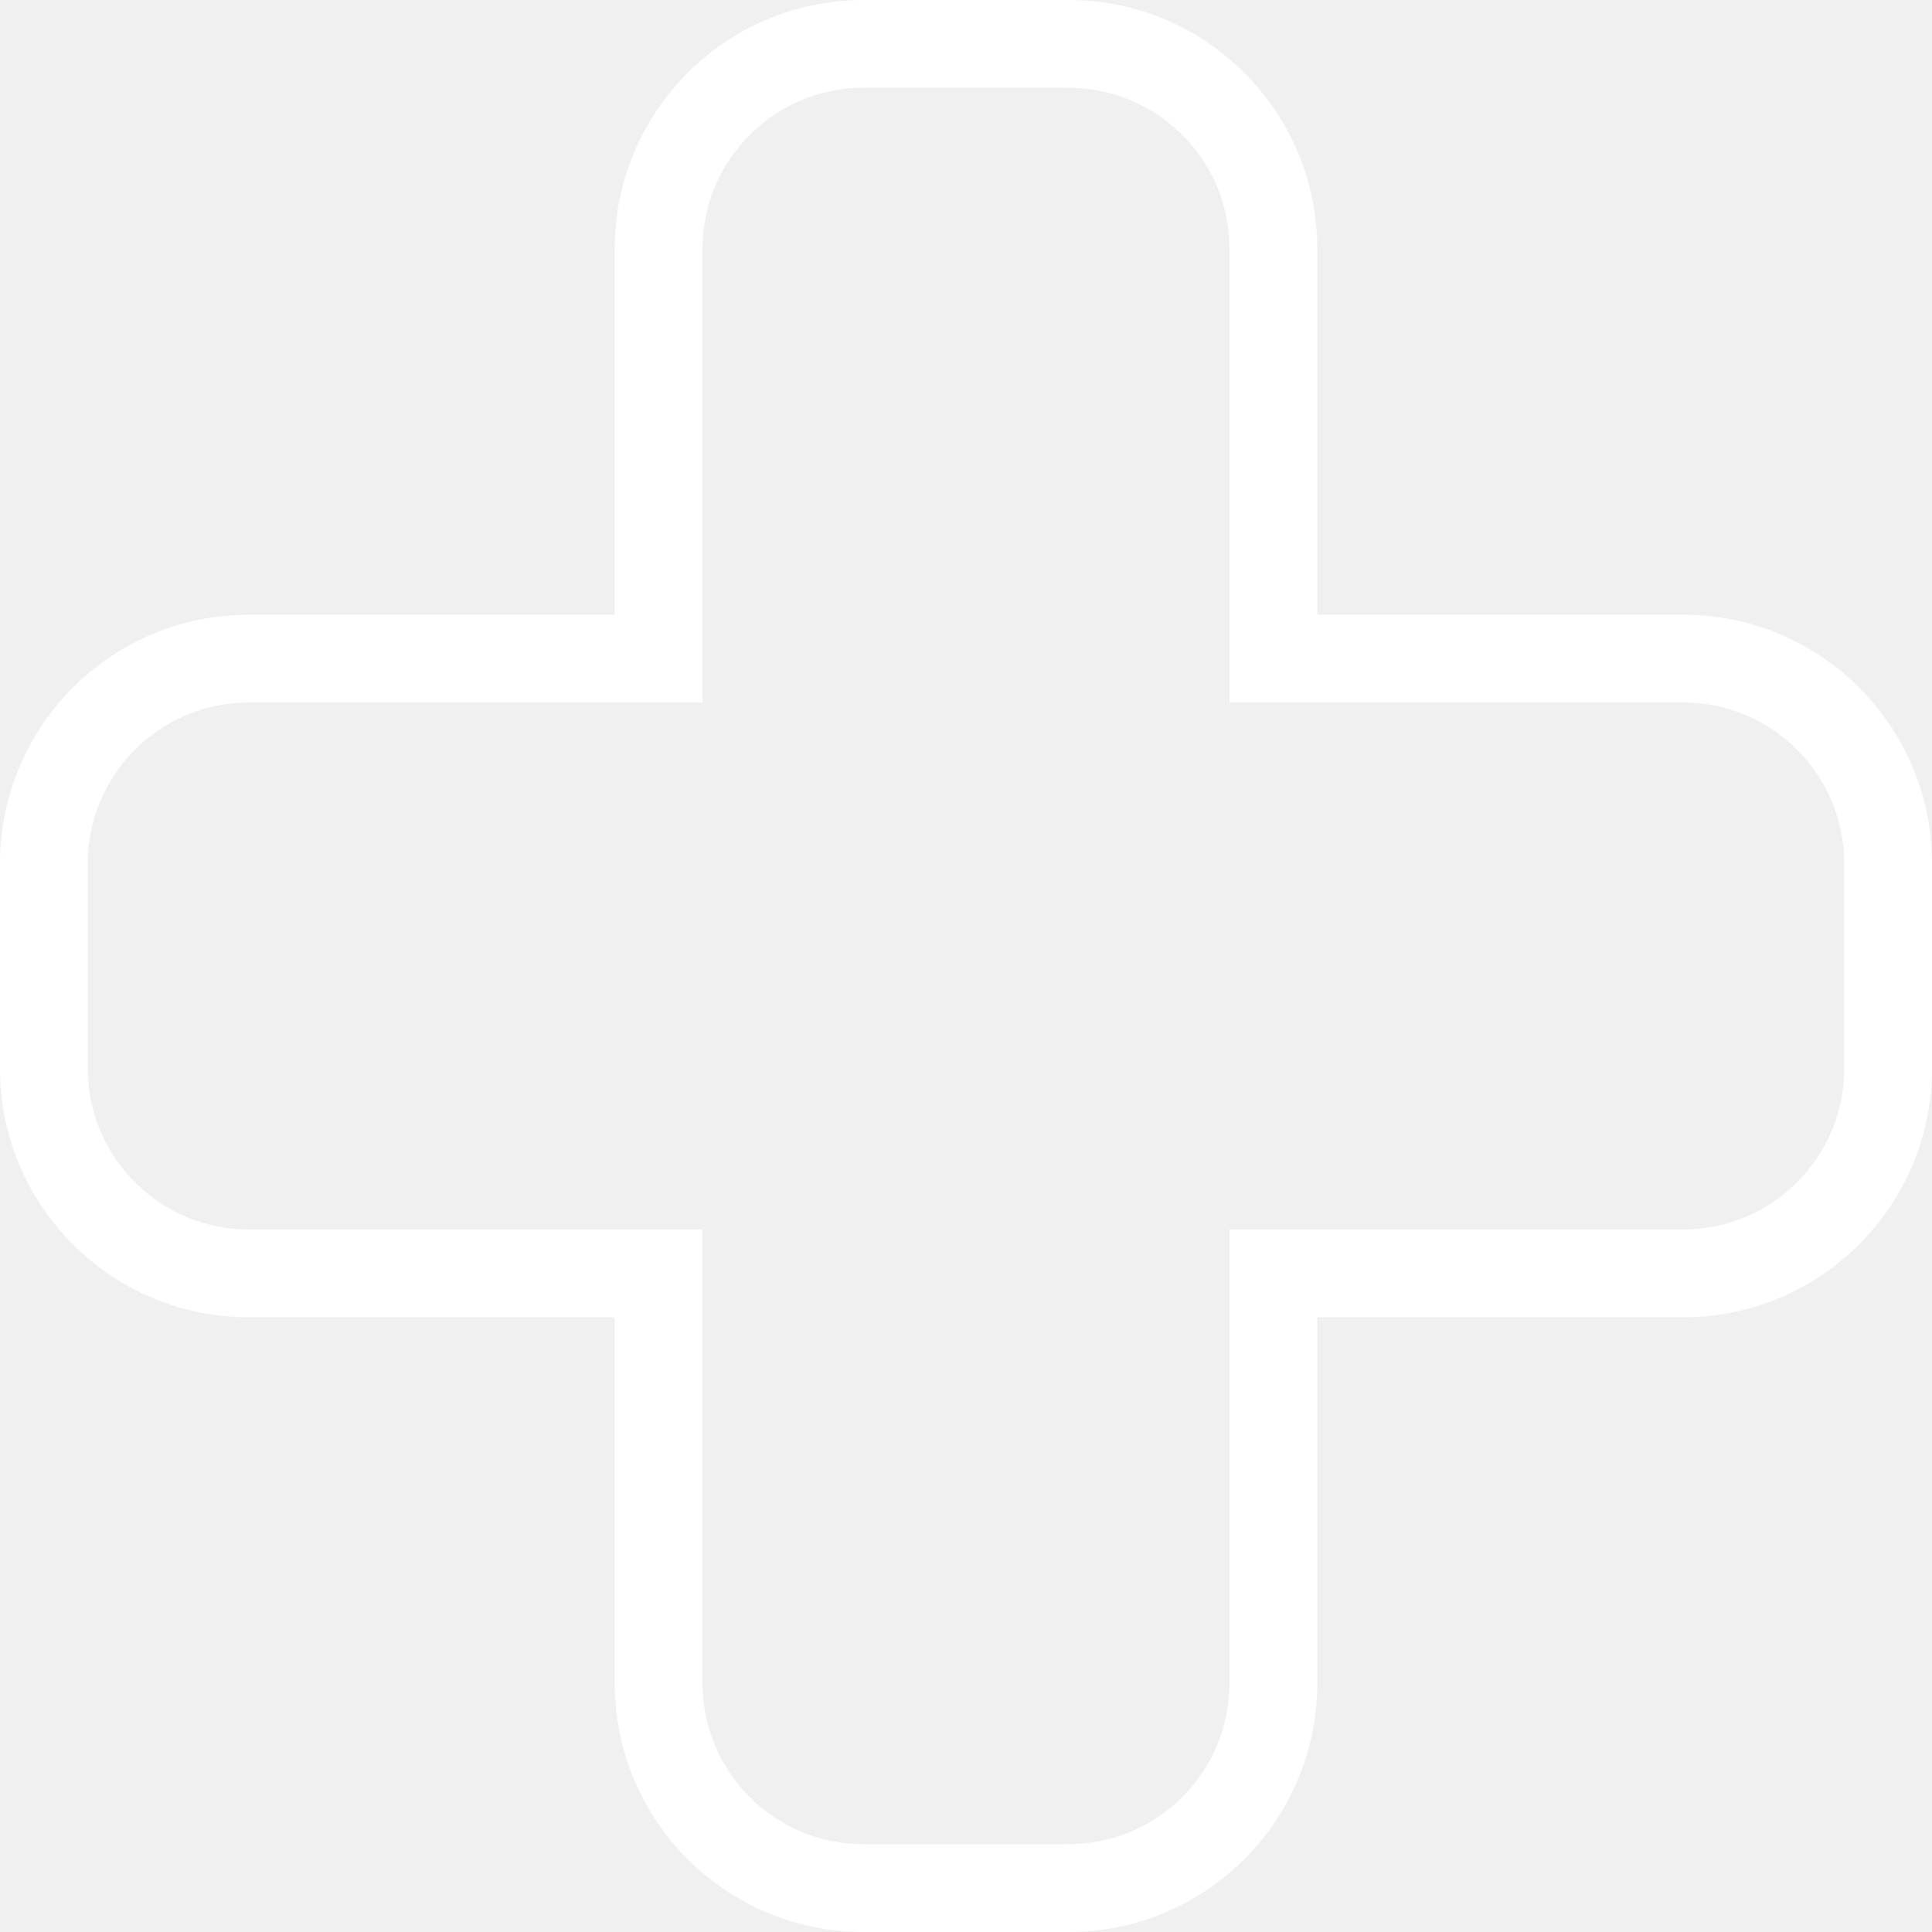
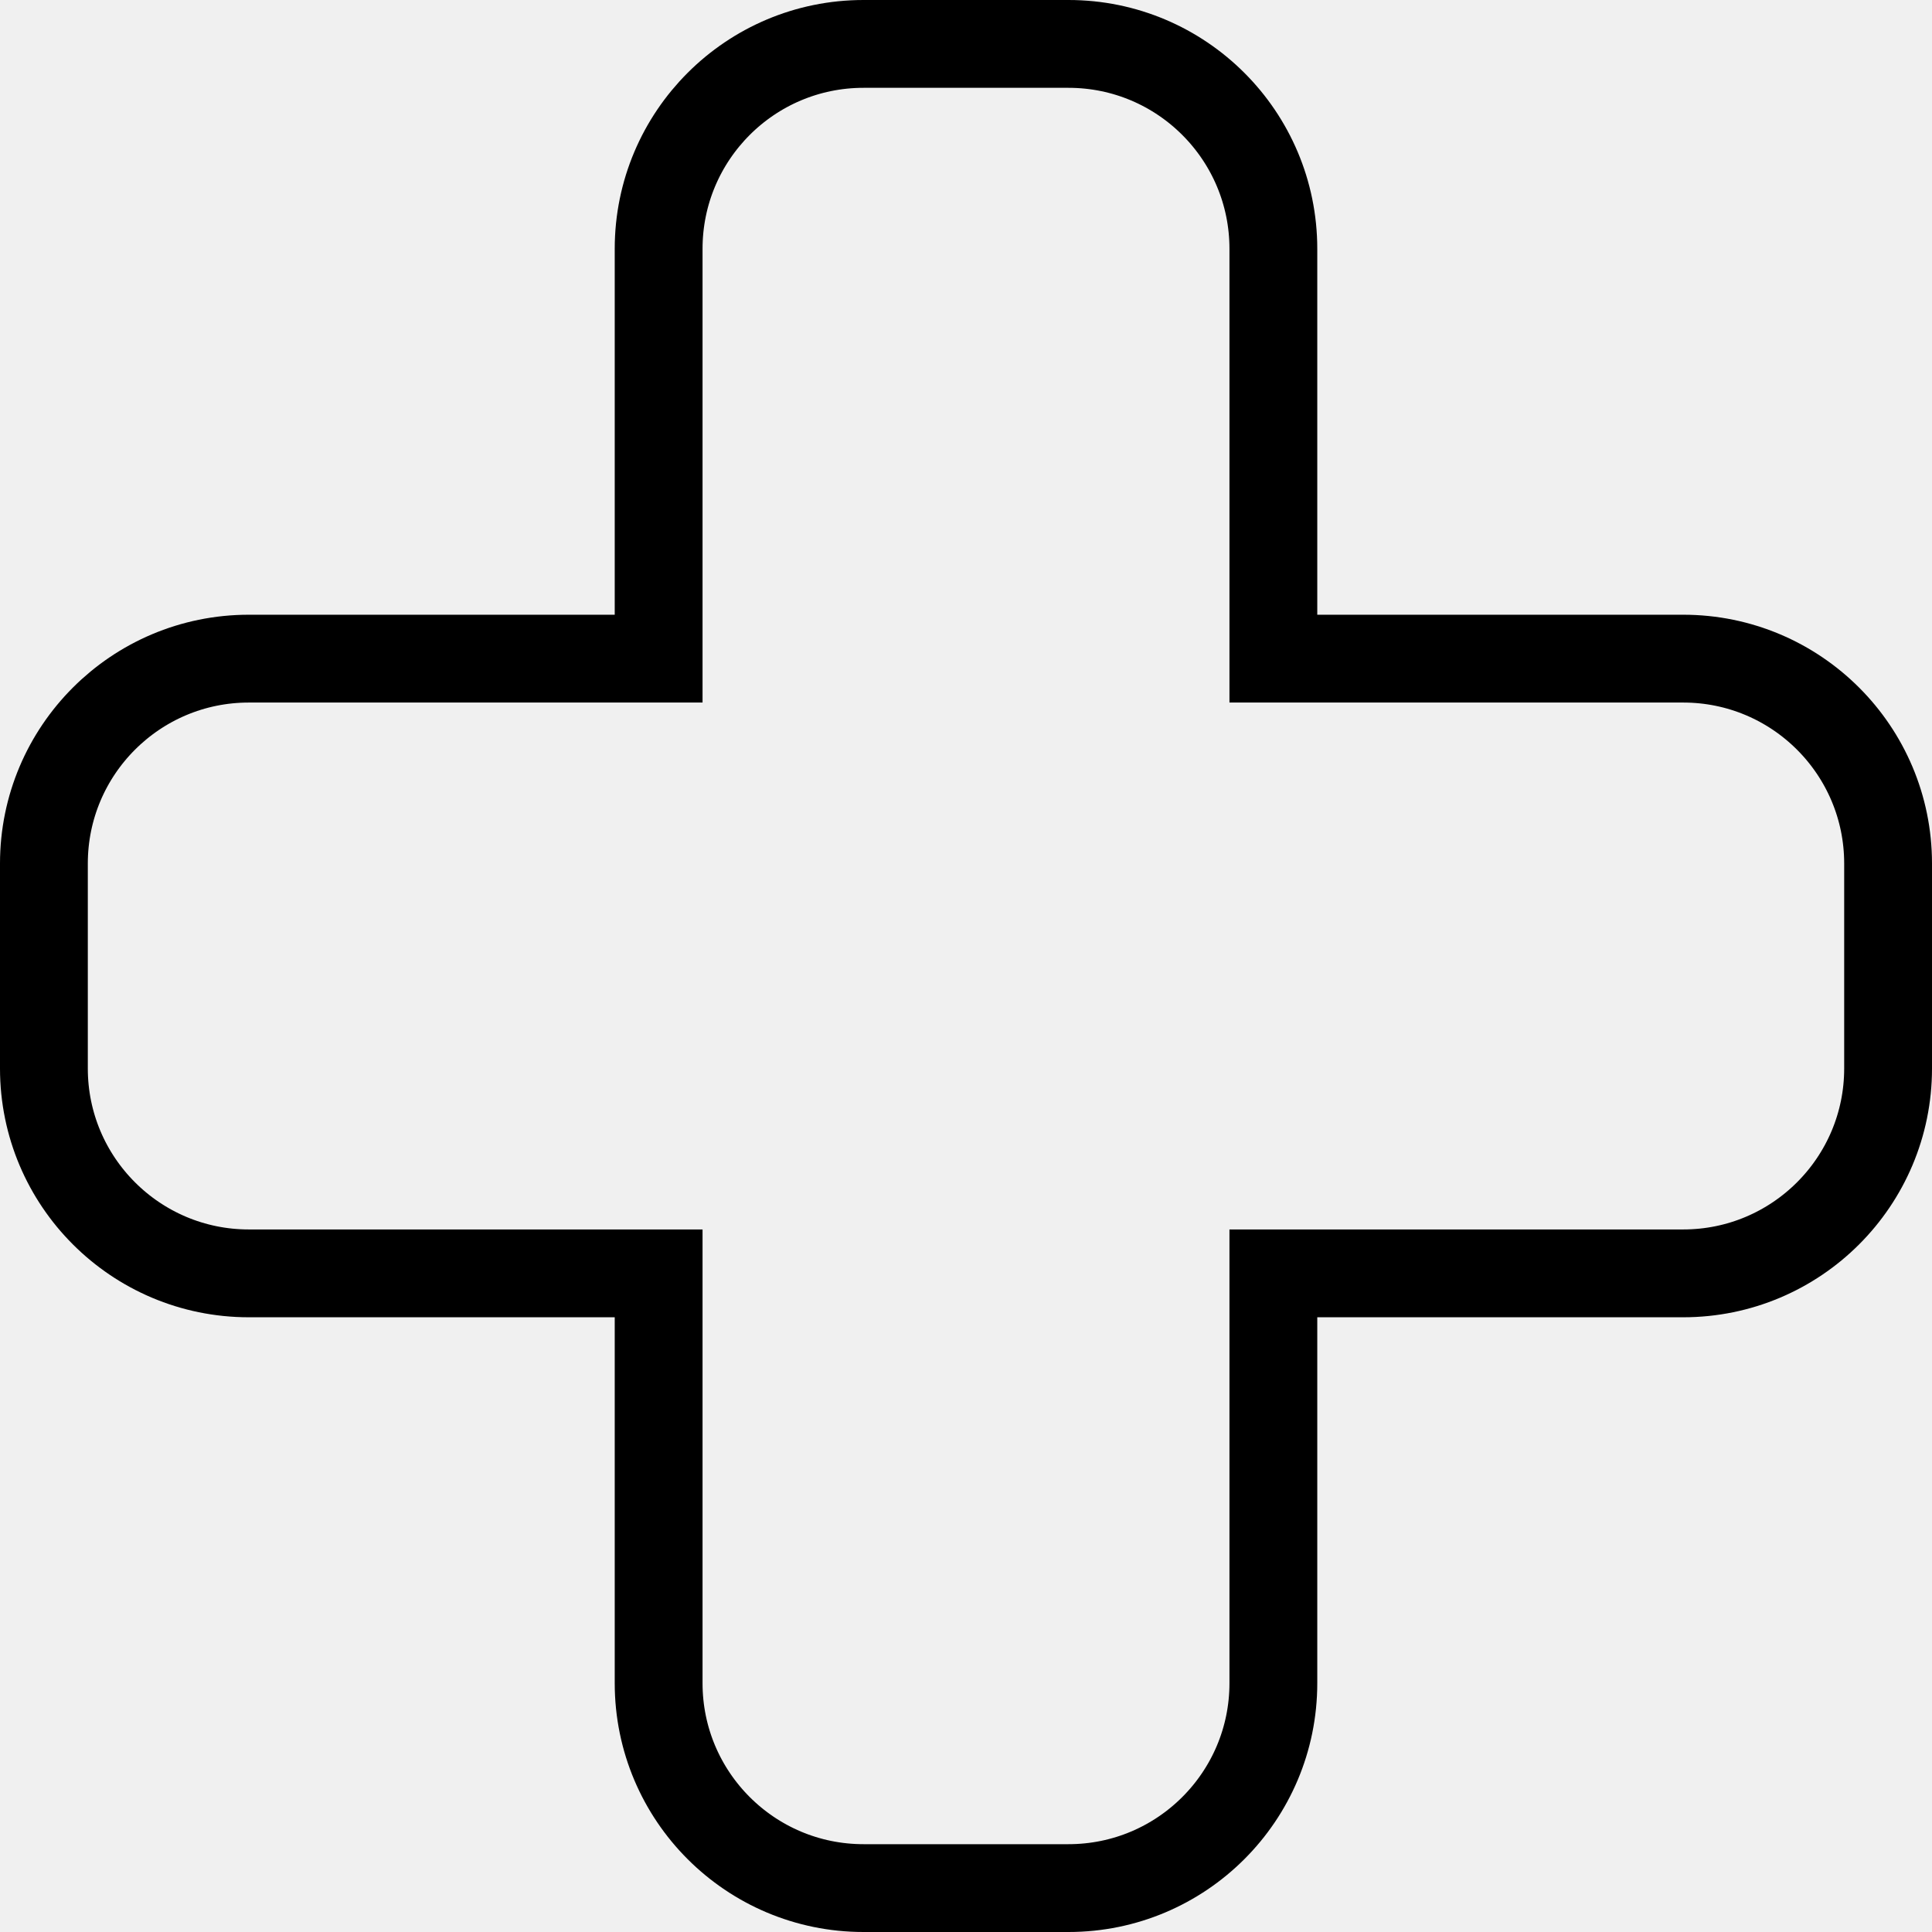
<svg xmlns="http://www.w3.org/2000/svg" width="132" height="132" viewBox="0 0 132 132" fill="none">
-   <path d="M45 115V87C45 87 38.732 87 31 87H17C9.268 87 3 80.732 3 73V59C3 51.268 9.268 45 17 45H45C45 45 45 38.732 45 31V17C45 9.268 51.268 3 59 3H73C80.732 3 87 9.268 87 17V31C87 38.732 87 45 87 45H115C122.732 45 129 51.268 129 59V73C129 80.732 122.732 87 115 87C115 87 94.732 87 87 87C87 87 87 93.268 87 101V115C87 122.732 80.732 129 73 129H59C51.268 129 45 122.732 45 115Z" stroke="white" stroke-width="6" />
+   <path d="M45 115V87C45 87 38.732 87 31 87H17C9.268 87 3 80.732 3 73V59C3 51.268 9.268 45 17 45H45C45 45 45 38.732 45 31V17C45 9.268 51.268 3 59 3H73C80.732 3 87 9.268 87 17V31C87 38.732 87 45 87 45H115C122.732 45 129 51.268 129 59V73C129 80.732 122.732 87 115 87C115 87 94.732 87 87 87C87 87 87 93.268 87 101V115C87 122.732 80.732 129 73 129H59C51.268 129 45 122.732 45 115Z" stroke="black" stroke-width="6" />
</svg>
